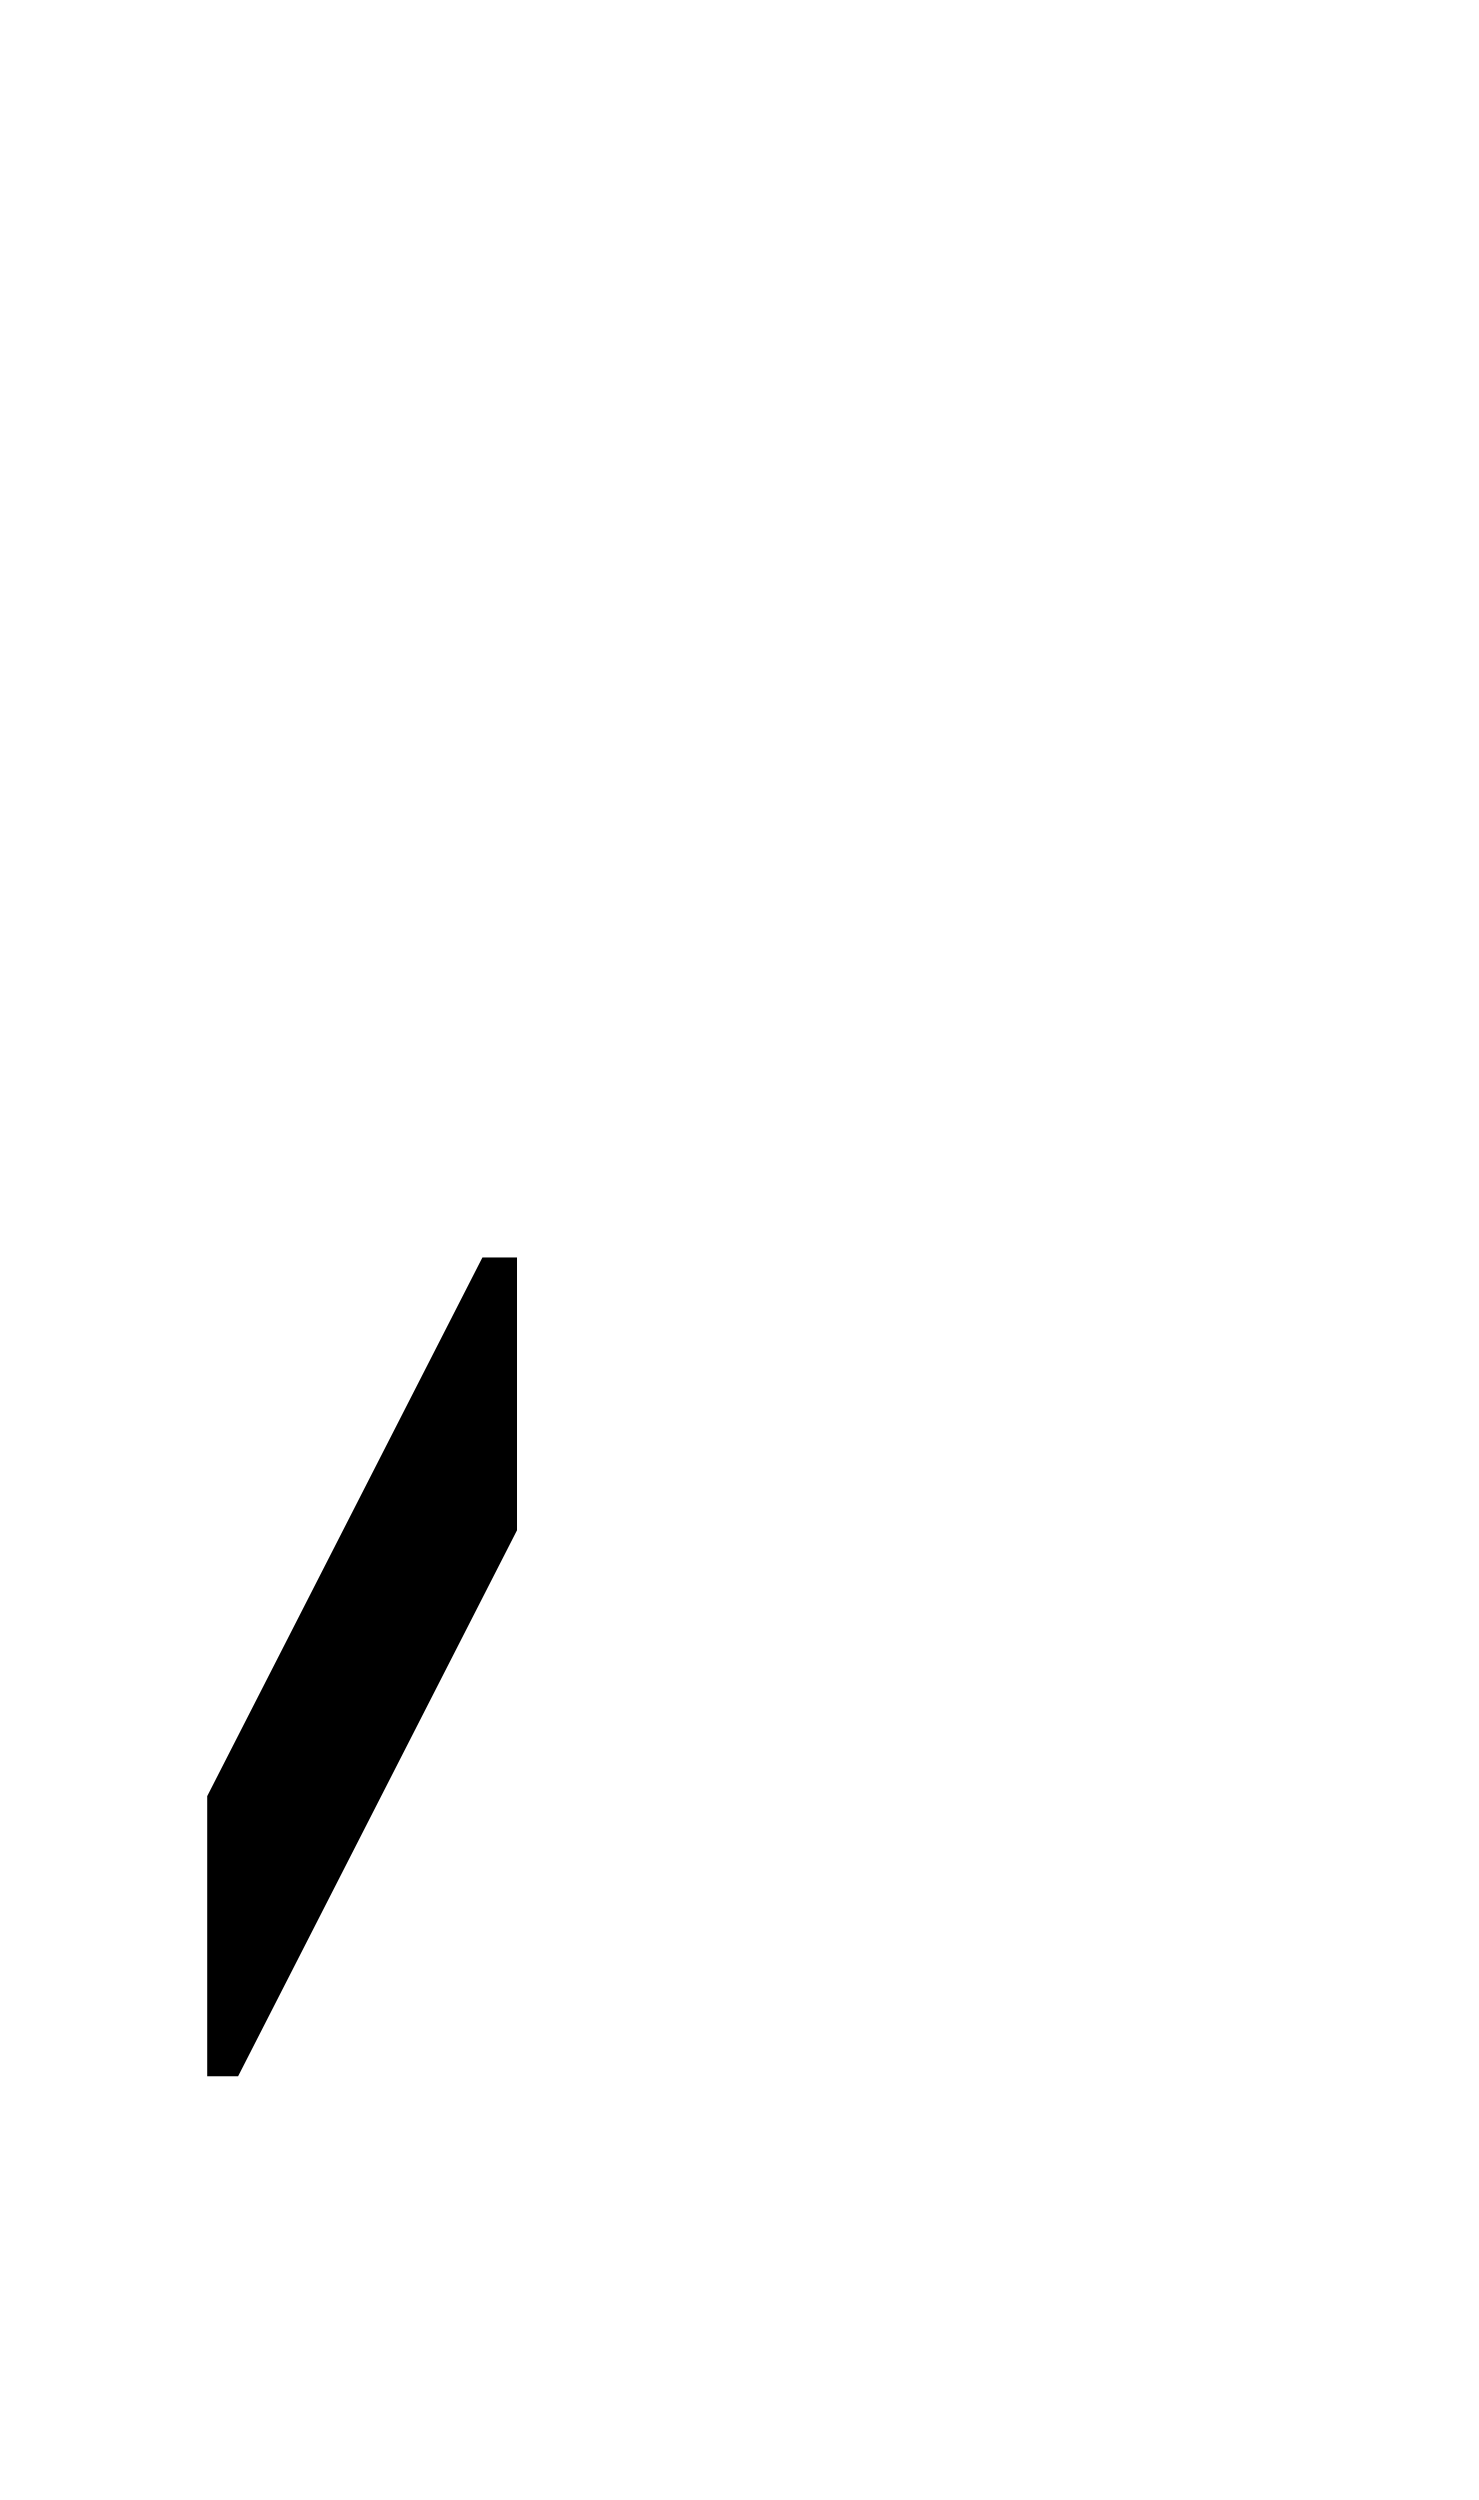
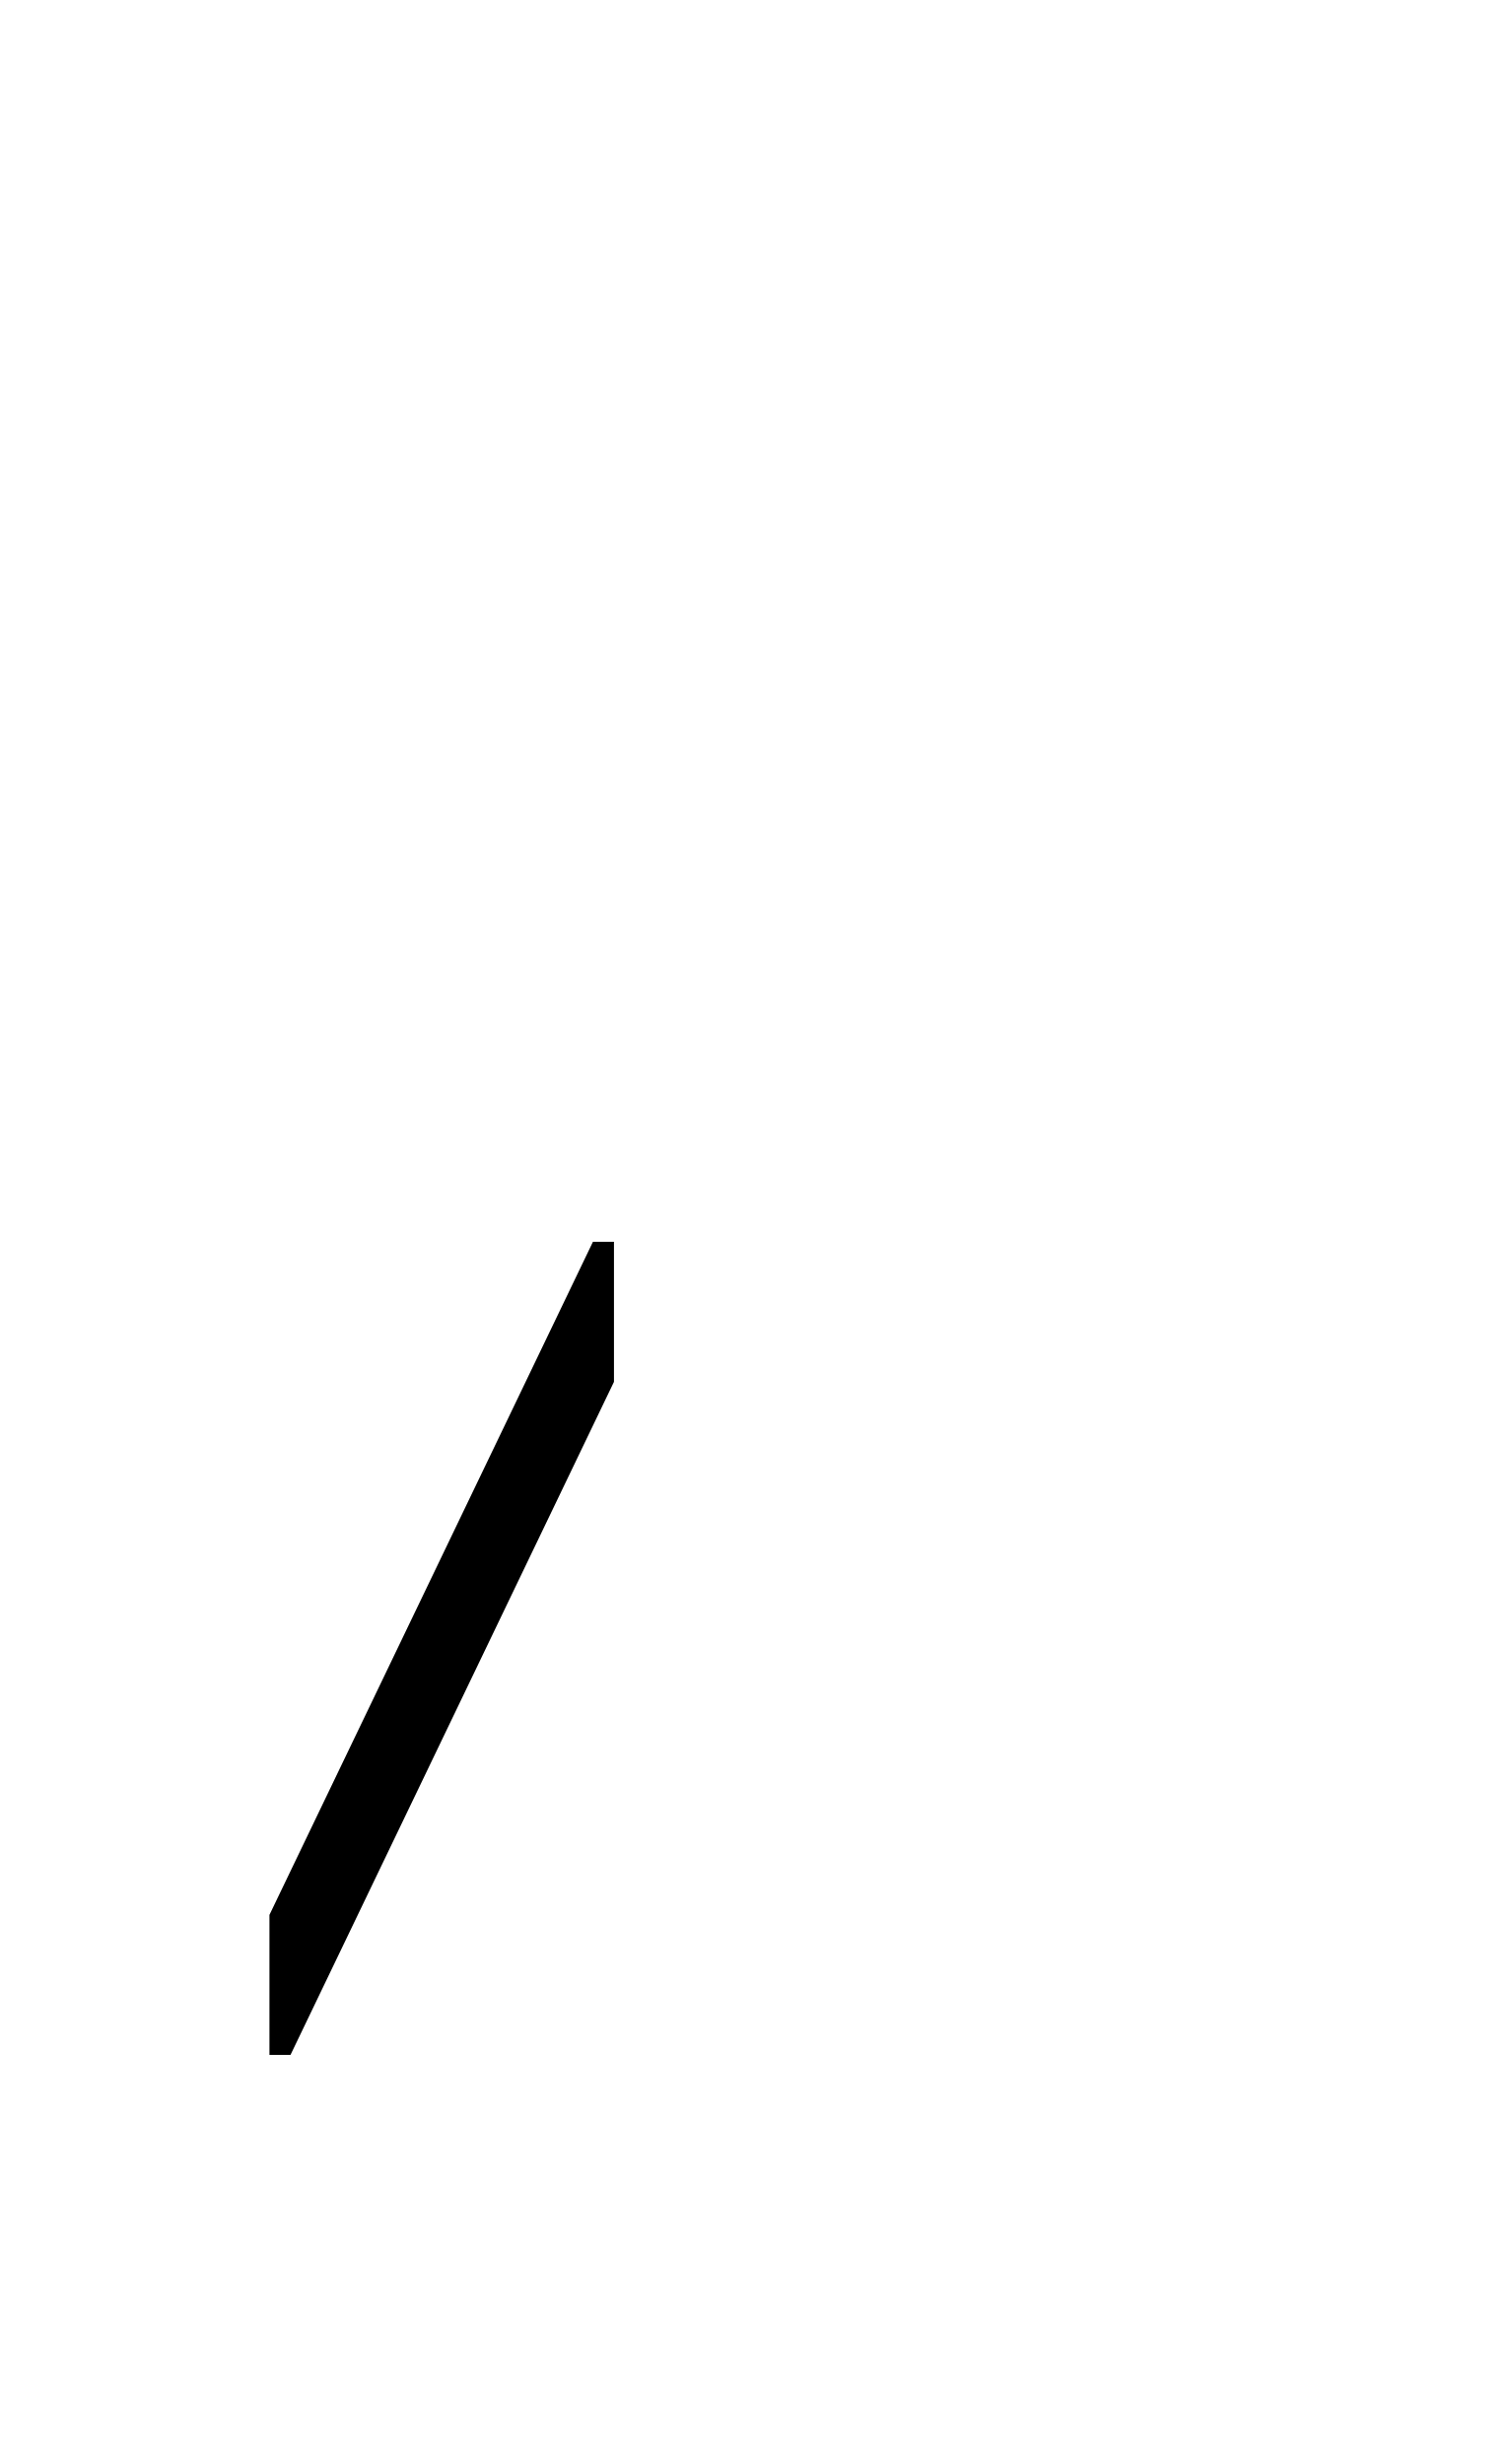
- <svg xmlns="http://www.w3.org/2000/svg" version="1.1" id="Layer_1" x="0px" y="0px" viewBox="0 0 183.75 310.68" style="enable-background:new 0 0 183.75 310.68;" xml:space="preserve">
-   <polygon points="25.75,258.02 25.75,223.21 59.95,156.27 64.25,156.27 64.25,190.17 29.59,258.02 " />
+ <svg xmlns="http://www.w3.org/2000/svg" version="1.1" id="Layer_1" x="0px" y="0px" viewBox="0 0 203.74 332.59" style="enable-background:new 0 0 203.74 332.59;" xml:space="preserve">
+   <polygon points="36.37,277.37 36.37,258.47 80.03,167.62 82.87,167.62 82.87,186.52 39.21,277.37 " />
</svg>
